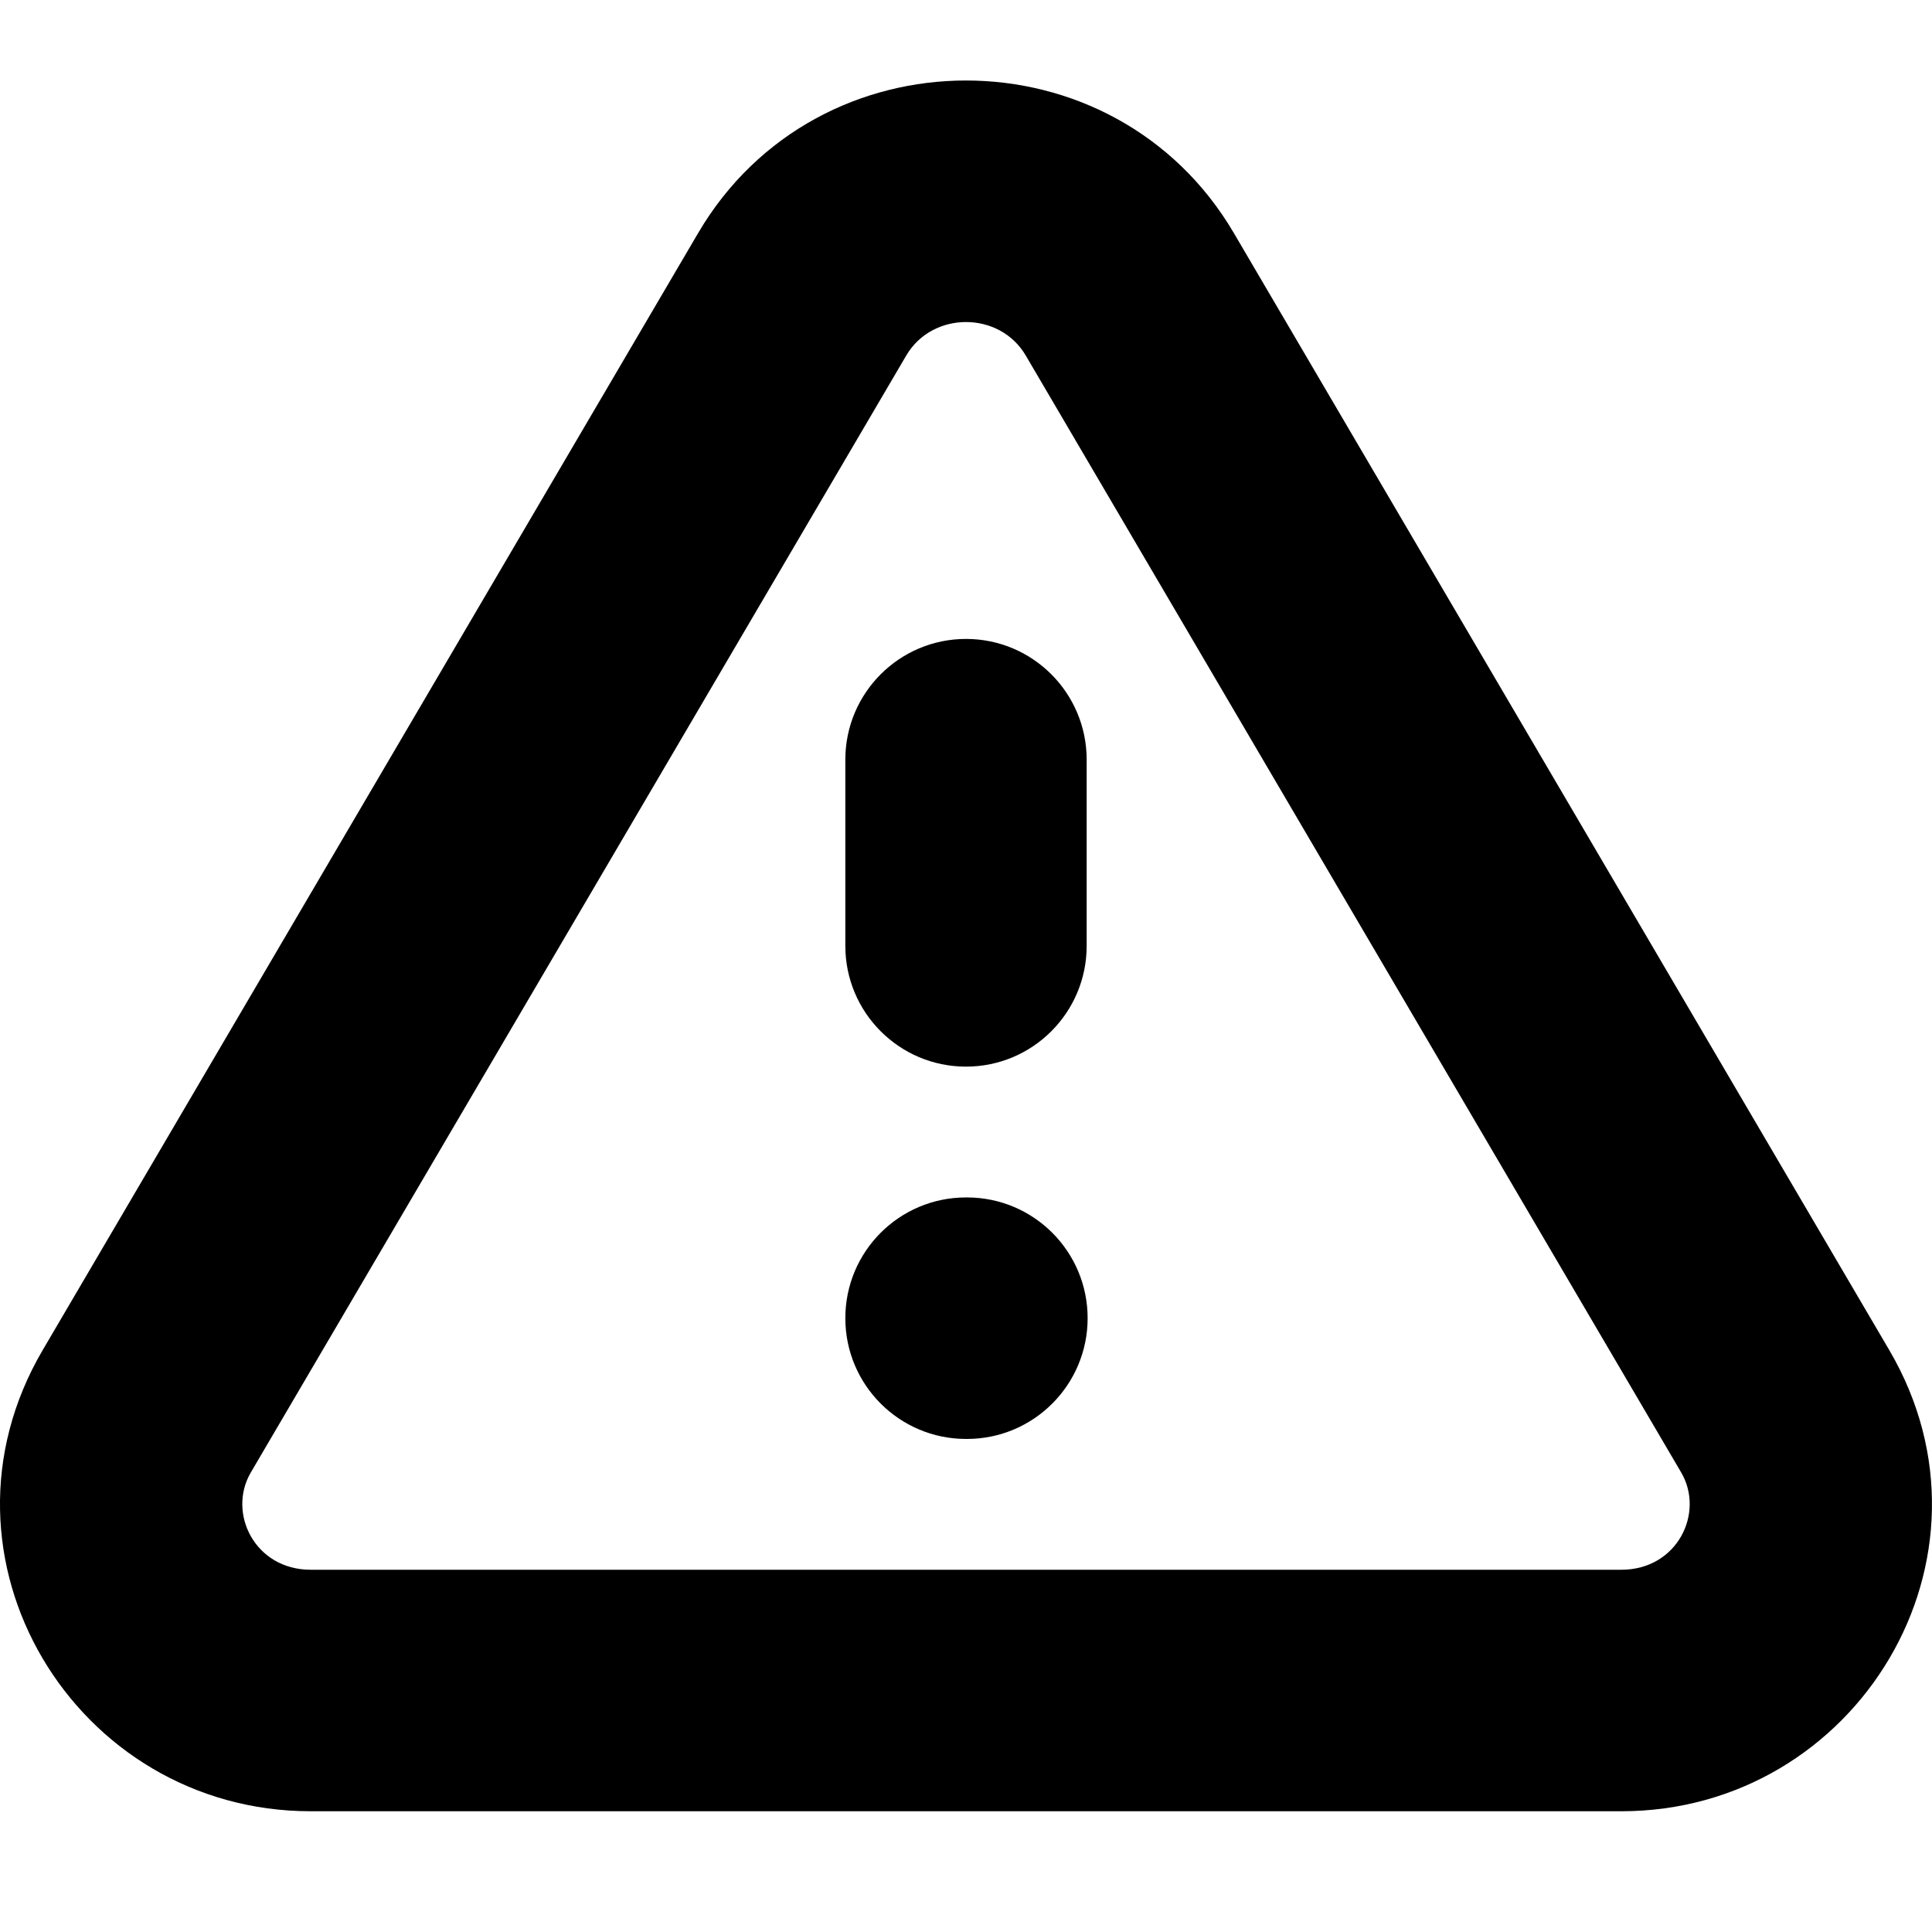
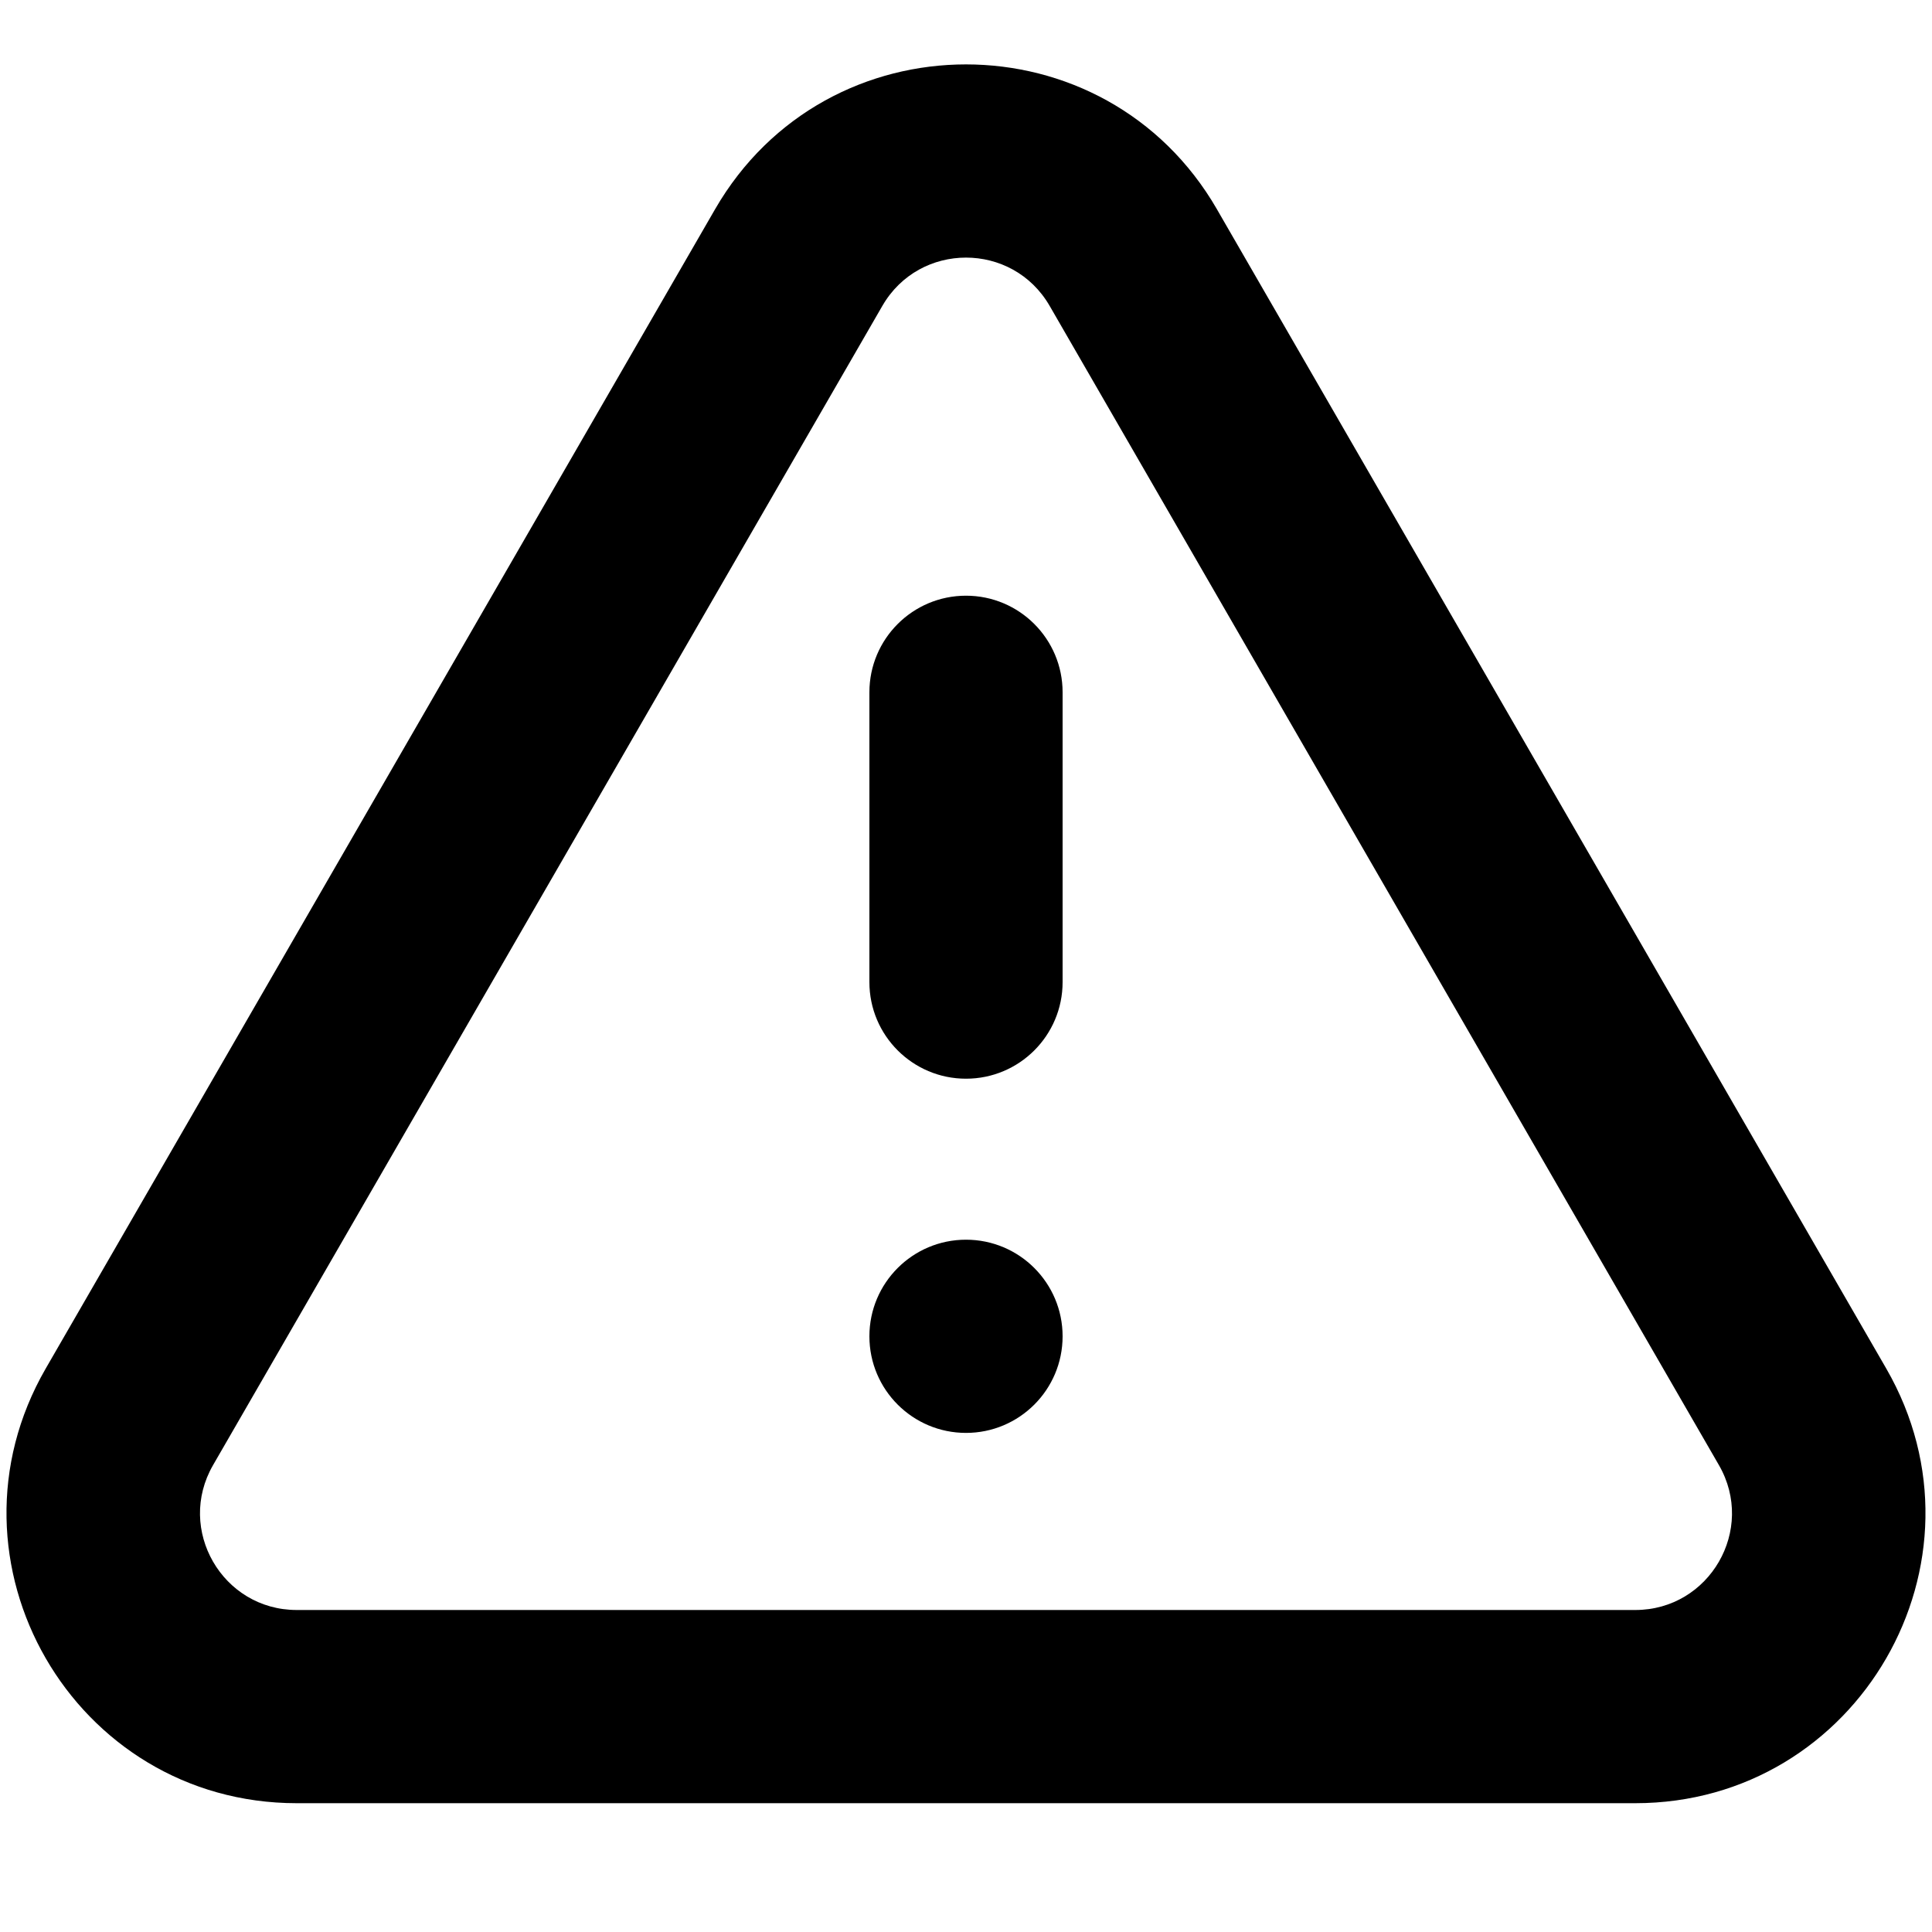
- <svg xmlns="http://www.w3.org/2000/svg" viewBox="0 0 24 24" fill="none">
-   <path fill-rule="evenodd" clip-rule="evenodd" d="M8.672 2.896C10.156 0.368 13.844 0.368 15.328 2.896L23.469 16.771C24.983 19.351 23.066 22.5 20.141 22.5H3.859C0.934 22.5 -0.983 19.351 0.53 16.772L8.672 2.896ZM11.258 4.416L3.116 18.291C2.821 18.794 3.164 19.5 3.859 19.5H20.141C20.836 19.5 21.179 18.794 20.884 18.291L12.742 4.416C12.417 3.862 11.583 3.862 11.258 4.416ZM12 7.937C12.828 7.937 13.499 8.609 13.499 9.437V11.75C13.499 12.578 12.828 13.25 12 13.25C11.172 13.25 10.501 12.578 10.501 11.75V9.437C10.501 8.609 11.172 7.937 12 7.937ZM10.501 16.375C10.501 15.546 11.172 14.875 12 14.875H12.012C12.84 14.875 13.511 15.546 13.511 16.375C13.511 17.203 12.84 17.875 12.012 17.875H12C11.172 17.875 10.501 17.203 10.501 16.375Z" fill="currentColor" />
+ <svg xmlns="http://www.w3.org/2000/svg" fill="currentColor" viewBox="0 0 120 120">
+   <path fill="#000" fill-rule="evenodd" d="M106.765 91 65.196 19c-2.31-4-8.083-4-10.392 0l-41.57 72c-2.309 4 .578 9 5.197 9h83.138c4.619 0 7.506-5 5.196-9ZM75.588 13C68.66 1 51.34 1 44.412 13L2.841 85c-6.928 12 1.732 27 15.589 27h83.138c13.857 0 22.517-15 15.589-27l-41.57-72ZM66 83a6 6 0 1 1-12 0 6 6 0 0 1 12 0Zm0-40a6 6 0 1 0-12 0v18a6 6 0 0 0 12 0V43Z" clip-rule="evenodd" />
</svg>
